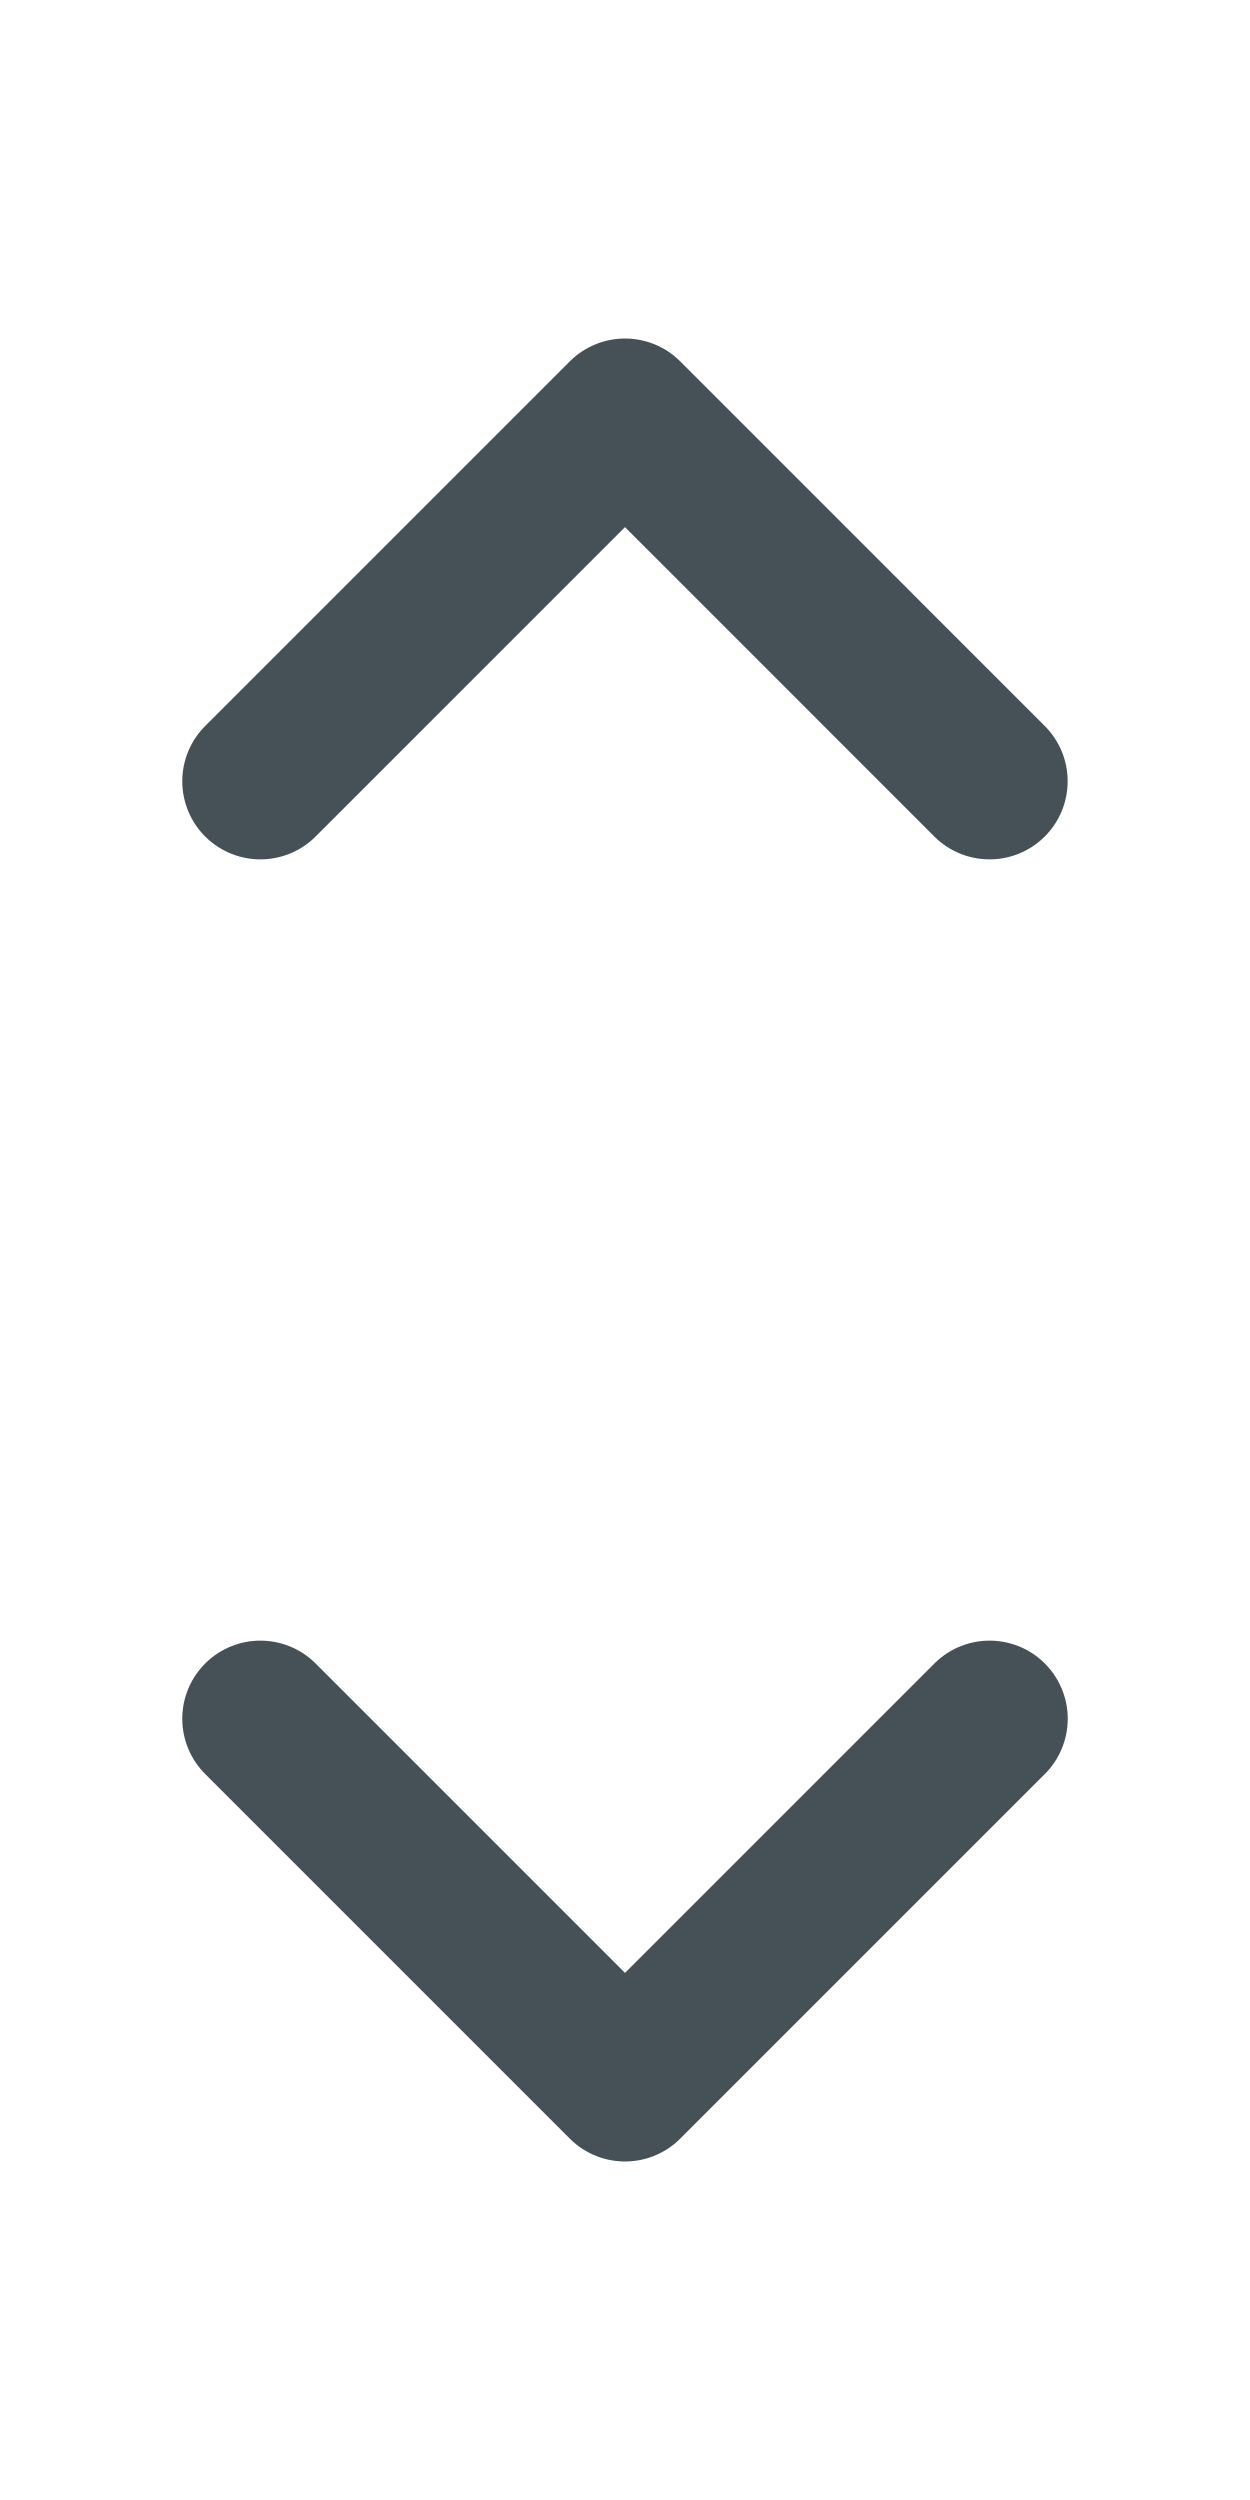
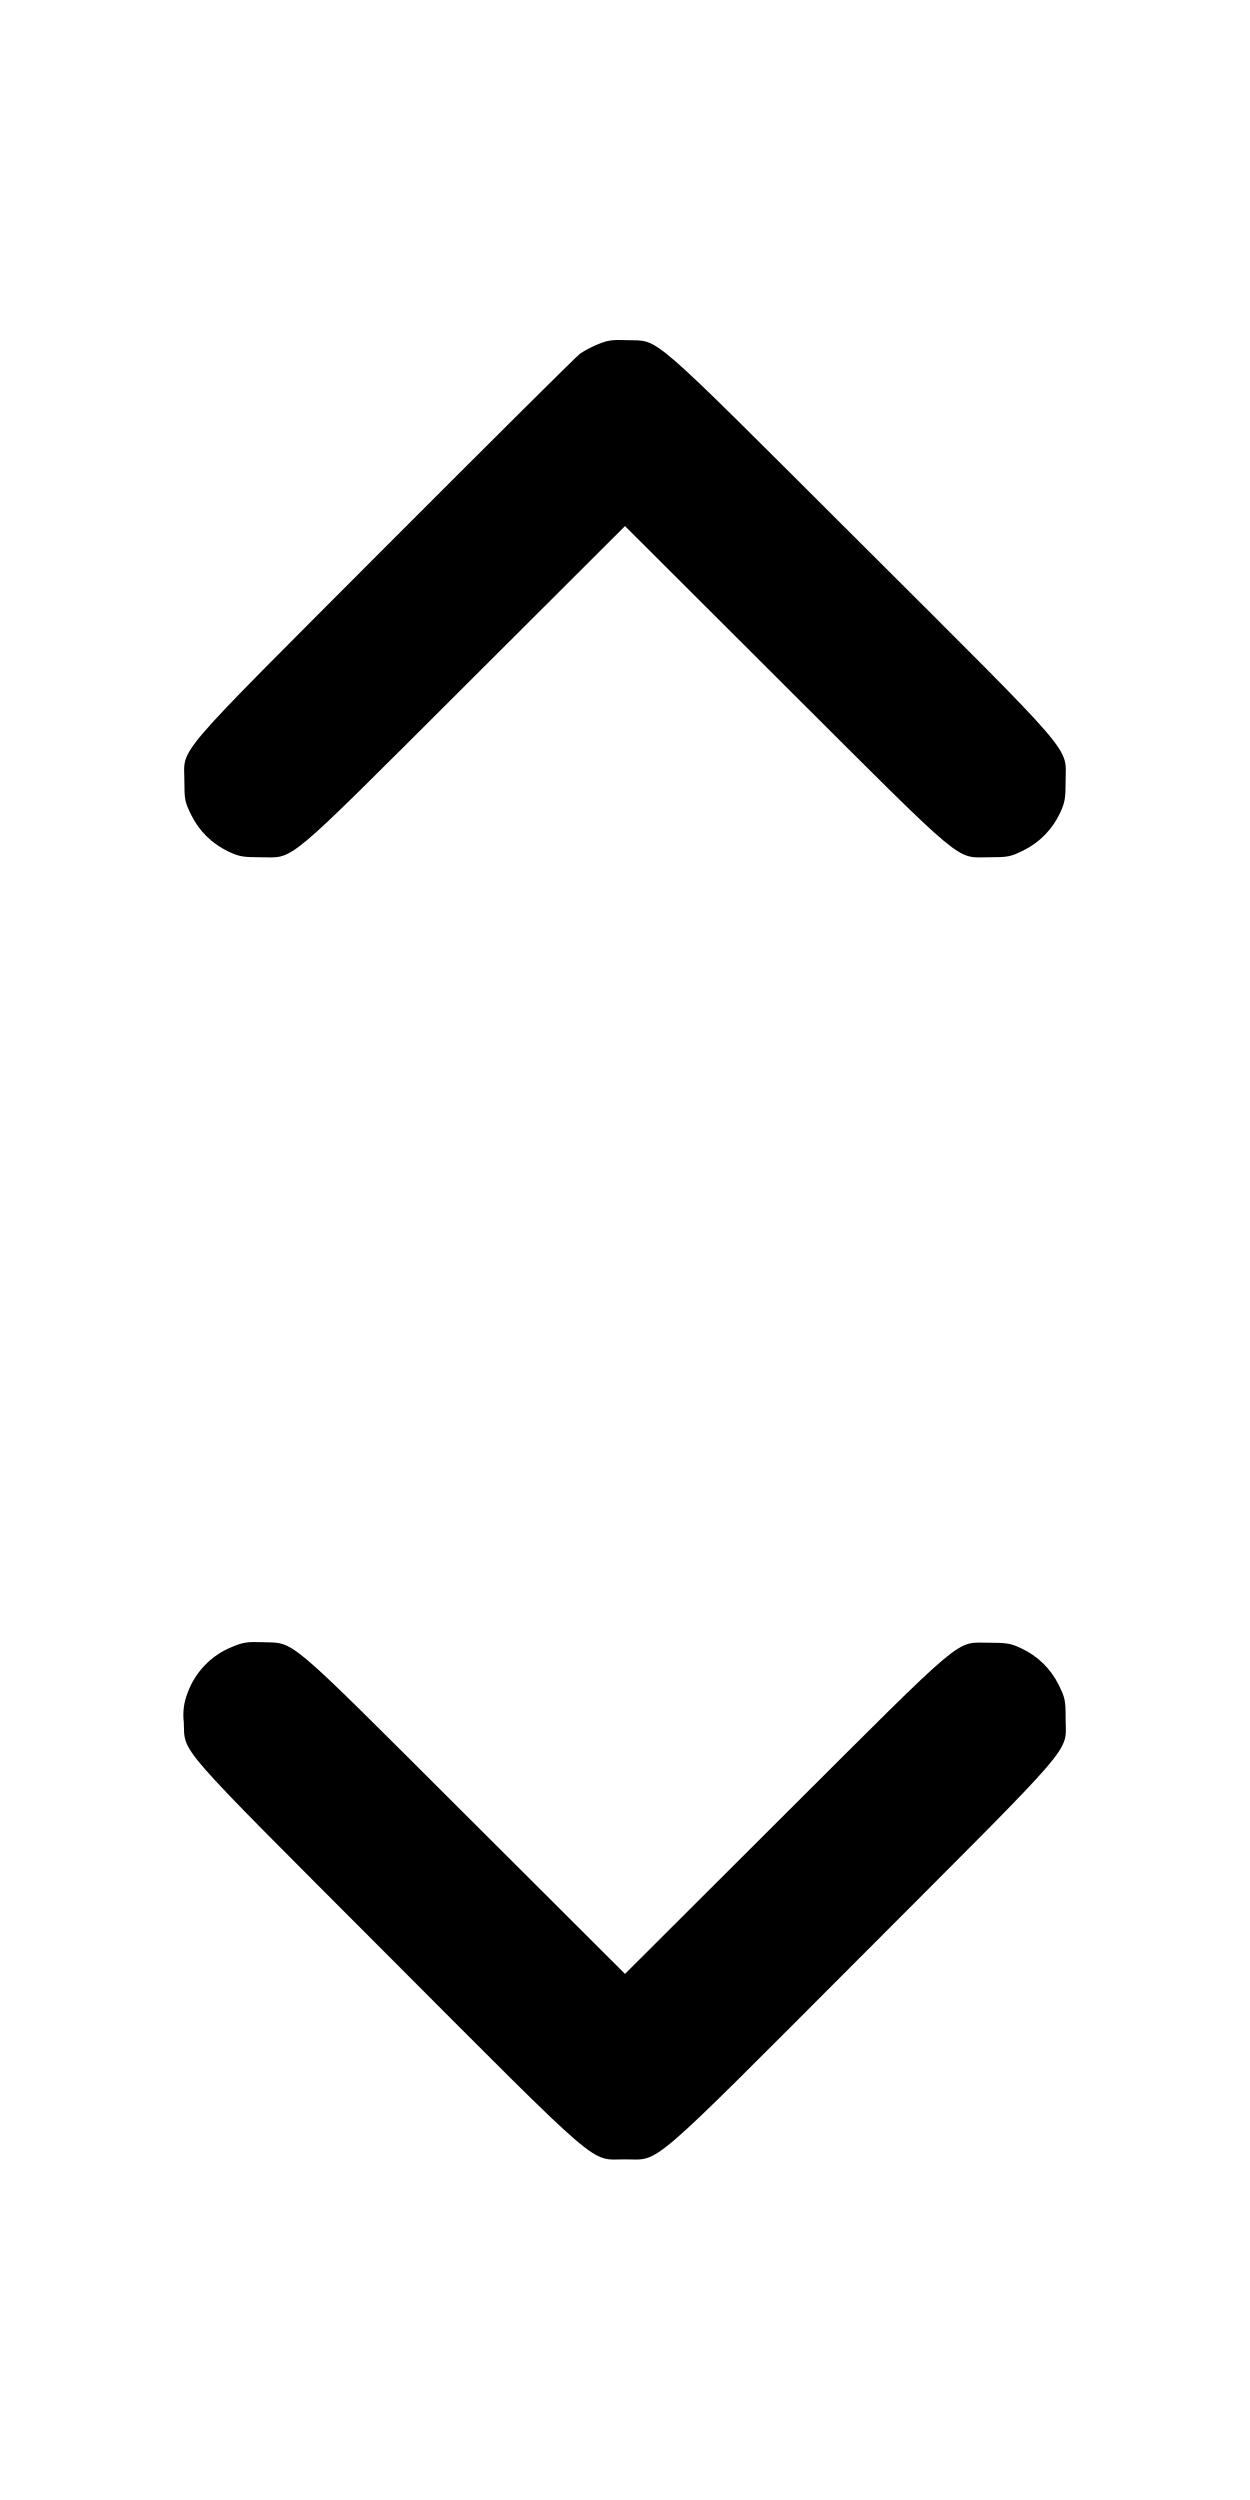
- <svg xmlns="http://www.w3.org/2000/svg" width="16" height="32" viewBox="0 0 16 32" fill="none">
-   <path d="M12.667 22L8 26.667L3.333 22" stroke="#455157" stroke-width="2" stroke-linecap="round" stroke-linejoin="round" />
-   <path d="M3.333 10L8 5.333L12.666 10" stroke="#455157" stroke-width="2" stroke-linecap="round" stroke-linejoin="round" />
+ <svg xmlns="http://www.w3.org/2000/svg" width="16" height="32" fill="none">
+   <path d="M7.65 4.408a1.426 1.426 0 0 0-.226.119c-.043.031-1.17 1.152-2.507 2.491C2.163 9.779 2.36 9.55 2.36 10.001c0 .232.007.268.087.429.102.209.27.373.482.472.13.062.186.071.404.071.447 0 .266.152 2.607-2.183L8 6.734l2.06 2.056c2.341 2.335 2.159 2.183 2.607 2.183.233 0 .269-.007.43-.086.209-.103.373-.27.472-.482.061-.131.071-.186.071-.406 0-.458.183-.246-2.632-3.055-2.764-2.757-2.553-2.574-2.981-2.59-.191-.007-.251.001-.377.054m-4.674 16.67a1.005 1.005 0 0 0-.576.594.764.764 0 0 0-.048.368c.02.415-.154.216 2.592 2.968C7.753 27.823 7.541 27.64 8 27.64c.459 0 .247.183 3.056-2.632 2.784-2.79 2.584-2.557 2.584-3.009 0-.232-.007-.268-.087-.429a1.004 1.004 0 0 0-.482-.472c-.13-.062-.186-.071-.404-.071-.447 0-.266-.152-2.607 2.183L8 25.266 5.94 23.21c-2.316-2.311-2.155-2.174-2.58-2.19-.193-.007-.25.002-.384.058" fill-rule="evenodd" fill="#000" />
</svg>
